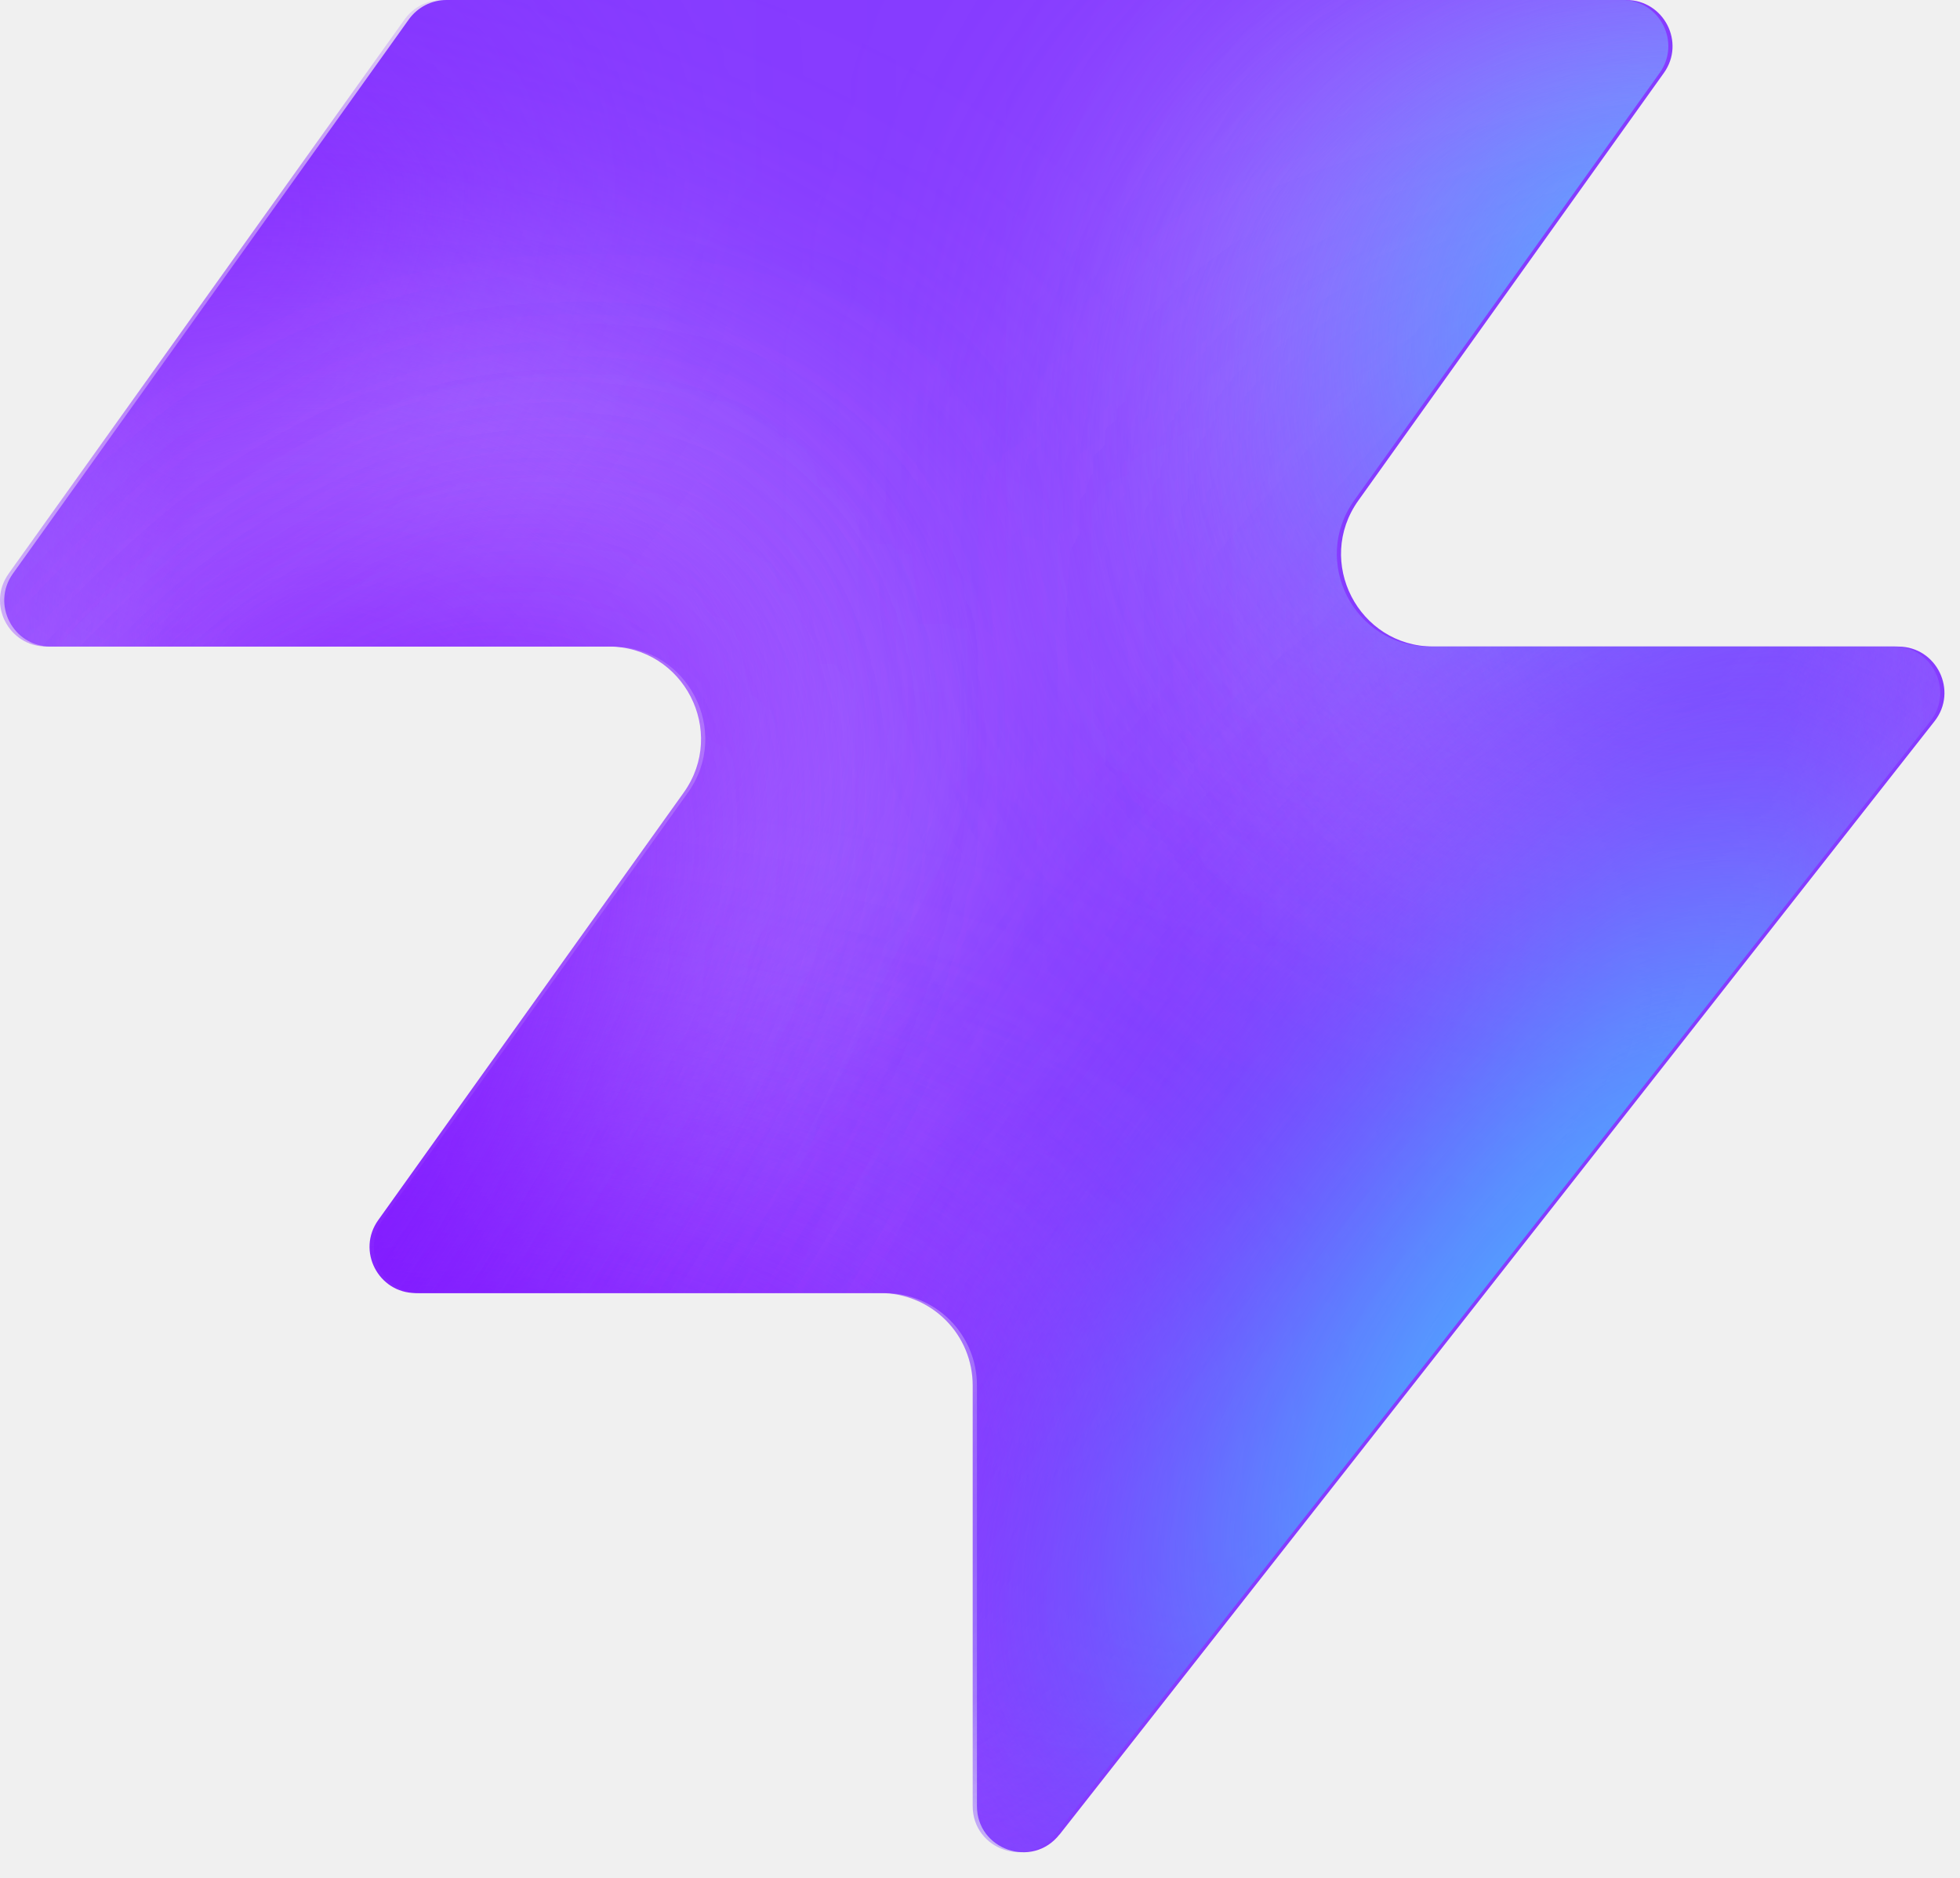
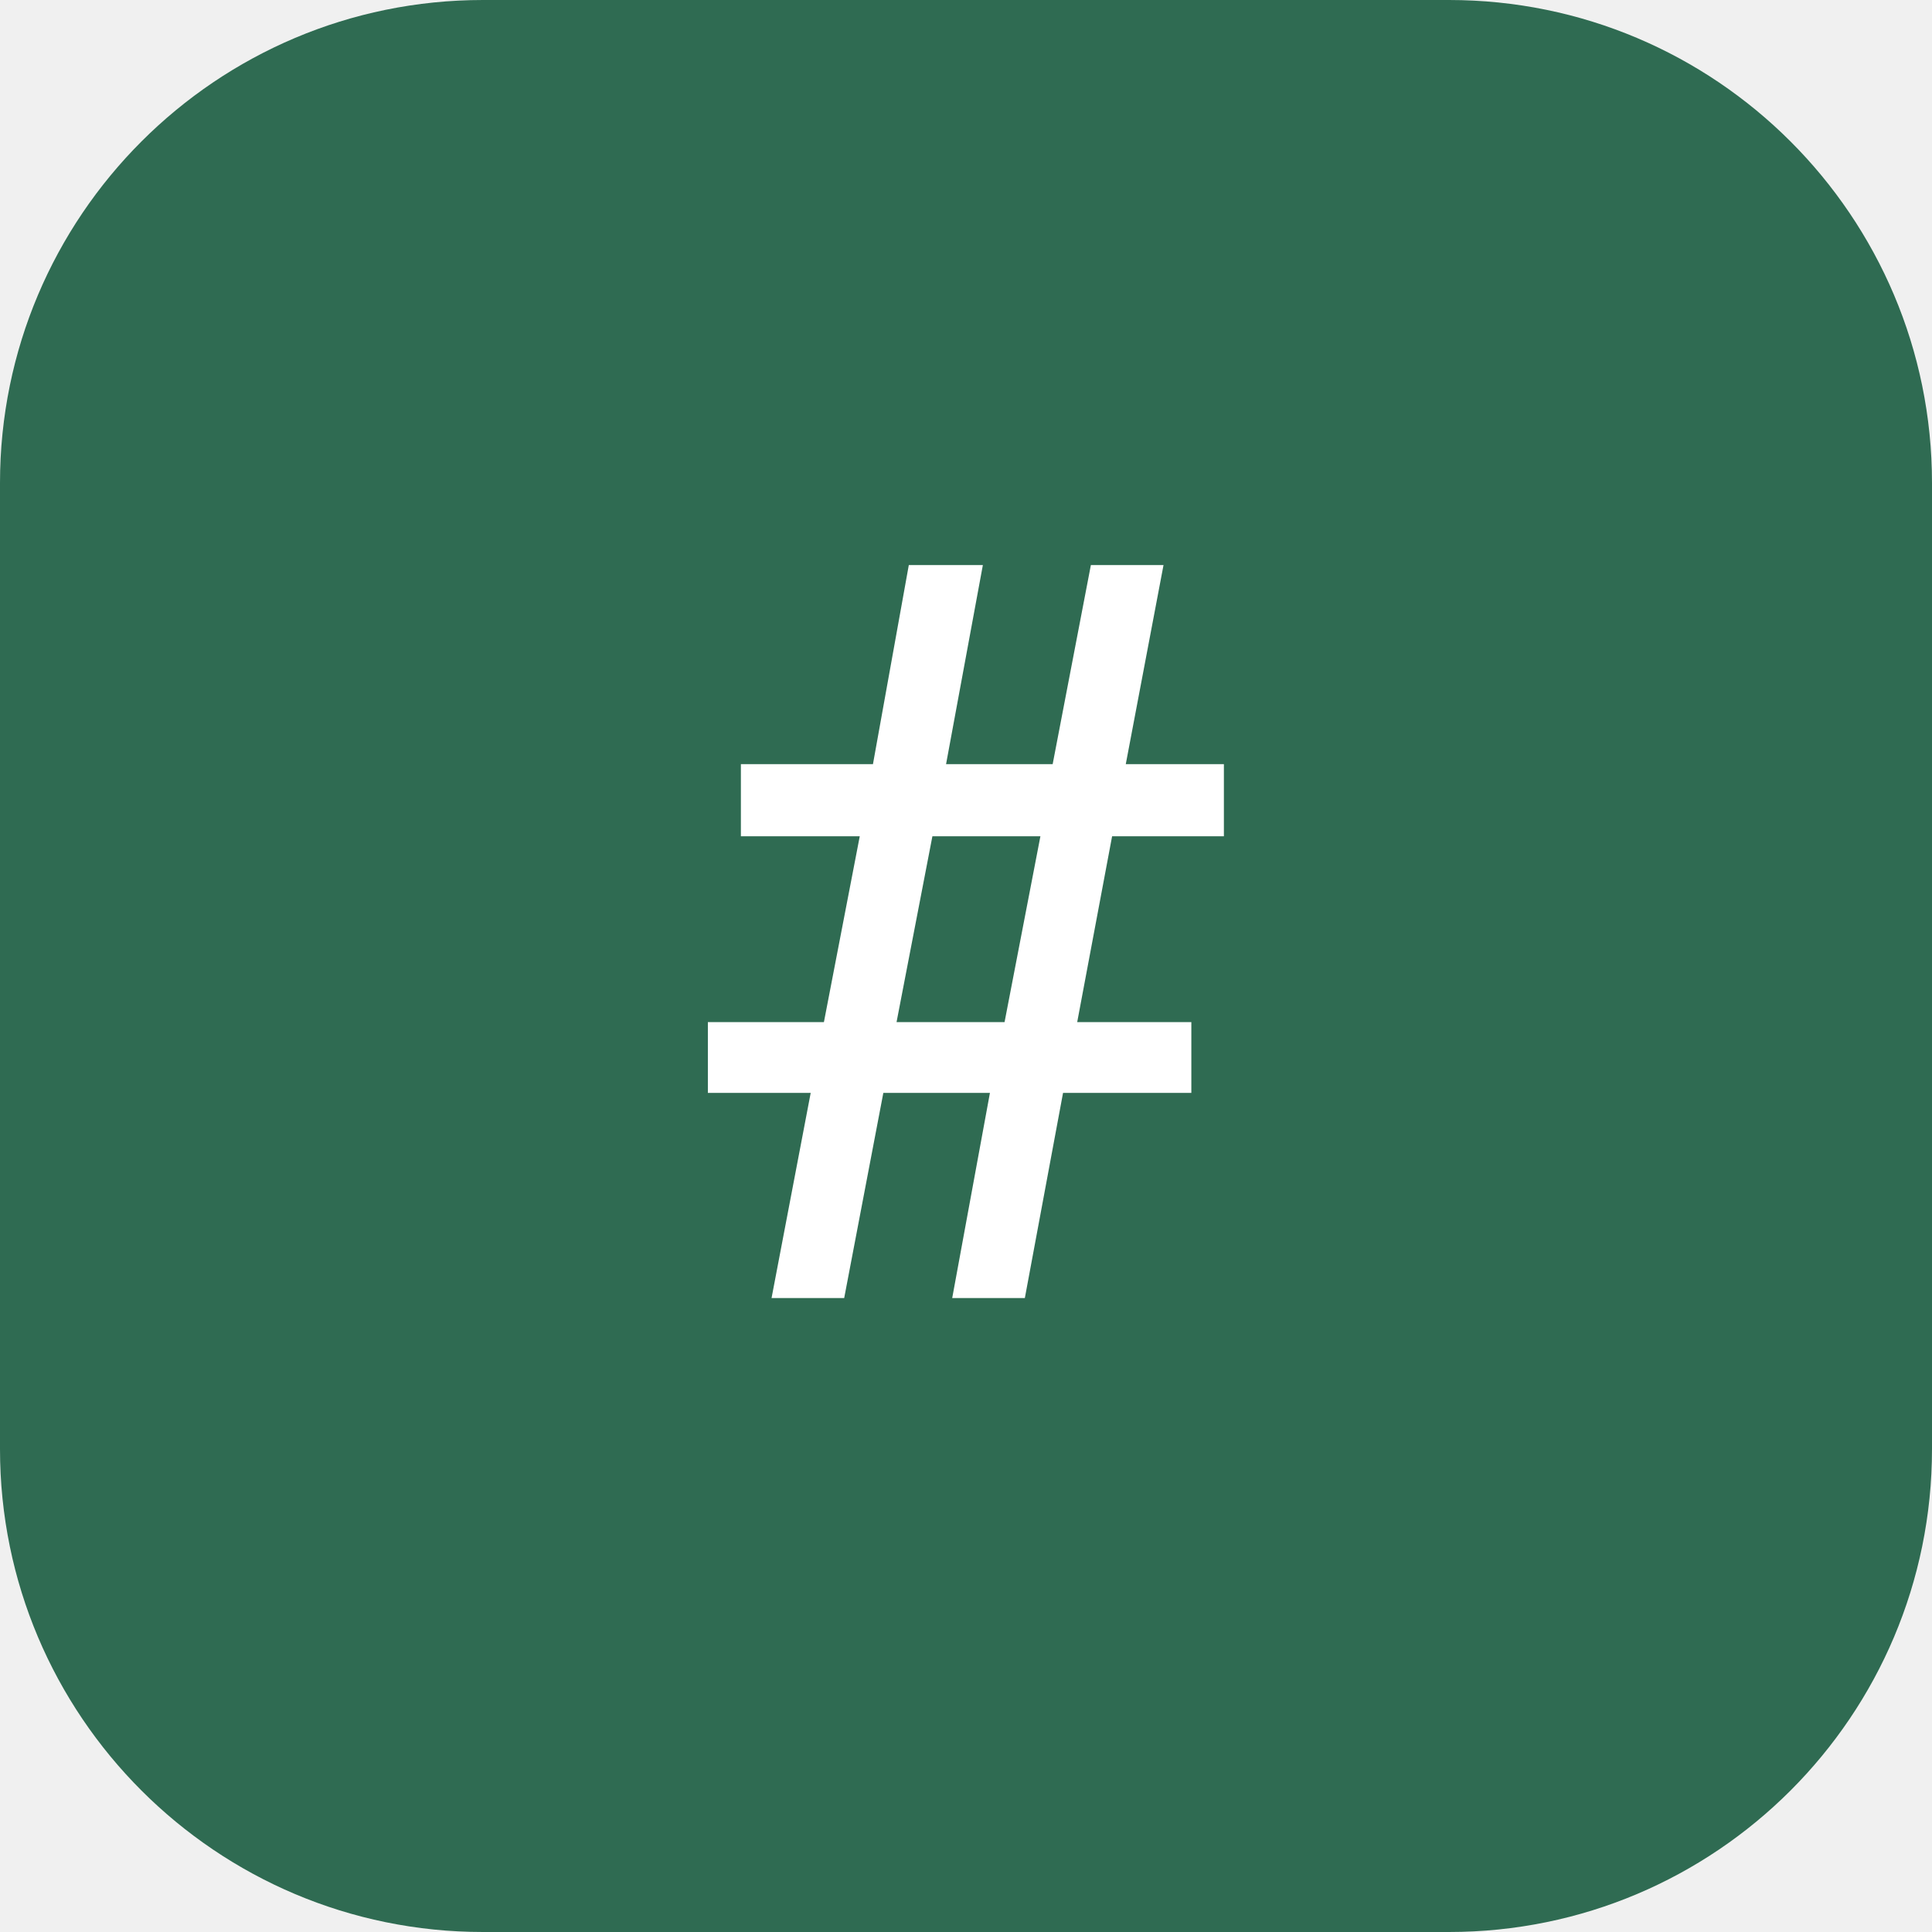
- <svg xmlns="http://www.w3.org/2000/svg" width="48" height="46" fill="none" viewBox="0 0 48 46">
-   <path fill="#863bff" d="M25.946 44.938c-.664.845-2.021.375-2.021-.698V33.937a2.26 2.26 0 0 0-2.262-2.262H10.287c-.92 0-1.456-1.04-.92-1.788l7.48-10.471c1.07-1.497 0-3.578-1.842-3.578H1.237c-.92 0-1.456-1.04-.92-1.788L10.013.474c.214-.297.556-.474.92-.474h28.894c.92 0 1.456 1.04.92 1.788l-7.48 10.471c-1.07 1.498 0 3.579 1.842 3.579h11.377c.943 0 1.473 1.088.89 1.83L25.947 44.94z" style="fill:#863bff;fill:color(display-p3 .525 .23 1);fill-opacity:1" />
-   <mask id="a" width="48" height="46" x="0" y="0" maskUnits="userSpaceOnUse" style="mask-type:alpha">
-     <path fill="#000" d="M25.842 44.938c-.664.844-2.021.375-2.021-.698V33.937a2.26 2.26 0 0 0-2.262-2.262H10.183c-.92 0-1.456-1.04-.92-1.788l7.48-10.471c1.07-1.498 0-3.579-1.842-3.579H1.133c-.92 0-1.456-1.04-.92-1.787L9.91.473c.214-.297.556-.474.92-.474h28.894c.92 0 1.456 1.04.92 1.788l-7.48 10.471c-1.07 1.498 0 3.578 1.842 3.578h11.377c.943 0 1.473 1.088.89 1.832L25.843 44.94z" style="fill:#000;fill-opacity:1" />
-   </mask>
-   <g mask="url(#a)">
-     <g filter="url(#b)">
-       <ellipse cx="5.508" cy="14.704" fill="#ede6ff" rx="5.508" ry="14.704" style="fill:#ede6ff;fill:color(display-p3 .927 .903 1);fill-opacity:1" transform="matrix(.00324 1 1 -.00324 -4.47 31.516)" />
-     </g>
-     <g filter="url(#c)">
-       <ellipse cx="10.399" cy="29.851" fill="#ede6ff" rx="10.399" ry="29.851" style="fill:#ede6ff;fill:color(display-p3 .927 .903 1);fill-opacity:1" transform="matrix(.00324 1 1 -.00324 -39.328 7.883)" />
-     </g>
-     <g filter="url(#d)">
-       <ellipse cx="5.508" cy="30.487" fill="#7e14ff" rx="5.508" ry="30.487" style="fill:#7e14ff;fill:color(display-p3 .492 .077 1);fill-opacity:1" transform="rotate(89.814 -25.913 -14.639)scale(1 -1)" />
-     </g>
-     <g filter="url(#e)">
-       <ellipse cx="5.508" cy="30.599" fill="#7e14ff" rx="5.508" ry="30.599" style="fill:#7e14ff;fill:color(display-p3 .492 .077 1);fill-opacity:1" transform="rotate(89.814 -32.644 -3.334)scale(1 -1)" />
-     </g>
-     <g filter="url(#f)">
-       <ellipse cx="5.508" cy="30.599" fill="#7e14ff" rx="5.508" ry="30.599" style="fill:#7e14ff;fill:color(display-p3 .492 .077 1);fill-opacity:1" transform="matrix(.00324 1 1 -.00324 -34.34 30.47)" />
-     </g>
-     <g filter="url(#g)">
-       <ellipse cx="14.072" cy="22.078" fill="#ede6ff" rx="14.072" ry="22.078" style="fill:#ede6ff;fill:color(display-p3 .927 .903 1);fill-opacity:1" transform="rotate(93.35 24.506 48.493)scale(-1 1)" />
-     </g>
-     <g filter="url(#h)">
-       <ellipse cx="3.47" cy="21.501" fill="#7e14ff" rx="3.47" ry="21.501" style="fill:#7e14ff;fill:color(display-p3 .492 .077 1);fill-opacity:1" transform="rotate(89.009 28.708 47.59)scale(-1 1)" />
-     </g>
-     <g filter="url(#i)">
-       <ellipse cx="3.47" cy="21.501" fill="#7e14ff" rx="3.47" ry="21.501" style="fill:#7e14ff;fill:color(display-p3 .492 .077 1);fill-opacity:1" transform="rotate(89.009 28.708 47.59)scale(-1 1)" />
-     </g>
-     <g filter="url(#j)">
-       <ellipse cx=".387" cy="8.972" fill="#7e14ff" rx="4.407" ry="29.108" style="fill:#7e14ff;fill:color(display-p3 .492 .077 1);fill-opacity:1" transform="rotate(39.51 .387 8.972)" />
-     </g>
-     <g filter="url(#k)">
-       <ellipse cx="47.523" cy="-6.092" fill="#7e14ff" rx="4.407" ry="29.108" style="fill:#7e14ff;fill:color(display-p3 .492 .077 1);fill-opacity:1" transform="rotate(37.892 47.523 -6.092)" />
-     </g>
-     <g filter="url(#l)">
-       <ellipse cx="41.412" cy="6.333" fill="#47bfff" rx="5.971" ry="9.665" style="fill:#47bfff;fill:color(display-p3 .28 .748 1);fill-opacity:1" transform="rotate(37.892 41.412 6.333)" />
-     </g>
-     <g filter="url(#m)">
-       <ellipse cx="-1.879" cy="38.332" fill="#7e14ff" rx="4.407" ry="29.108" style="fill:#7e14ff;fill:color(display-p3 .492 .077 1);fill-opacity:1" transform="rotate(37.892 -1.88 38.332)" />
-     </g>
-     <g filter="url(#n)">
-       <ellipse cx="-1.879" cy="38.332" fill="#7e14ff" rx="4.407" ry="29.108" style="fill:#7e14ff;fill:color(display-p3 .492 .077 1);fill-opacity:1" transform="rotate(37.892 -1.88 38.332)" />
-     </g>
-     <g filter="url(#o)">
-       <ellipse cx="35.651" cy="29.907" fill="#7e14ff" rx="4.407" ry="29.108" style="fill:#7e14ff;fill:color(display-p3 .492 .077 1);fill-opacity:1" transform="rotate(37.892 35.651 29.907)" />
-     </g>
-     <g filter="url(#p)">
-       <ellipse cx="38.418" cy="32.4" fill="#47bfff" rx="5.971" ry="15.297" style="fill:#47bfff;fill:color(display-p3 .28 .748 1);fill-opacity:1" transform="rotate(37.892 38.418 32.4)" />
-     </g>
-   </g>
-   <defs>
-     <filter id="b" width="60.045" height="41.654" x="-19.77" y="16.149" color-interpolation-filters="sRGB" filterUnits="userSpaceOnUse">
-       <feFlood flood-opacity="0" result="BackgroundImageFix" />
-       <feBlend in="SourceGraphic" in2="BackgroundImageFix" result="shape" />
-       <feGaussianBlur result="effect1_foregroundBlur_2002_17158" stdDeviation="7.659" />
-     </filter>
-     <filter id="c" width="90.34" height="51.437" x="-54.613" y="-7.533" color-interpolation-filters="sRGB" filterUnits="userSpaceOnUse">
-       <feFlood flood-opacity="0" result="BackgroundImageFix" />
-       <feBlend in="SourceGraphic" in2="BackgroundImageFix" result="shape" />
-       <feGaussianBlur result="effect1_foregroundBlur_2002_17158" stdDeviation="7.659" />
-     </filter>
-     <filter id="d" width="79.355" height="29.4" x="-49.64" y="2.03" color-interpolation-filters="sRGB" filterUnits="userSpaceOnUse">
-       <feFlood flood-opacity="0" result="BackgroundImageFix" />
-       <feBlend in="SourceGraphic" in2="BackgroundImageFix" result="shape" />
-       <feGaussianBlur result="effect1_foregroundBlur_2002_17158" stdDeviation="4.596" />
-     </filter>
-     <filter id="e" width="79.579" height="29.4" x="-45.045" y="20.029" color-interpolation-filters="sRGB" filterUnits="userSpaceOnUse">
-       <feFlood flood-opacity="0" result="BackgroundImageFix" />
-       <feBlend in="SourceGraphic" in2="BackgroundImageFix" result="shape" />
-       <feGaussianBlur result="effect1_foregroundBlur_2002_17158" stdDeviation="4.596" />
-     </filter>
-     <filter id="f" width="79.579" height="29.4" x="-43.513" y="21.178" color-interpolation-filters="sRGB" filterUnits="userSpaceOnUse">
-       <feFlood flood-opacity="0" result="BackgroundImageFix" />
-       <feBlend in="SourceGraphic" in2="BackgroundImageFix" result="shape" />
-       <feGaussianBlur result="effect1_foregroundBlur_2002_17158" stdDeviation="4.596" />
-     </filter>
-     <filter id="g" width="74.749" height="58.852" x="15.756" y="-17.901" color-interpolation-filters="sRGB" filterUnits="userSpaceOnUse">
-       <feFlood flood-opacity="0" result="BackgroundImageFix" />
-       <feBlend in="SourceGraphic" in2="BackgroundImageFix" result="shape" />
-       <feGaussianBlur result="effect1_foregroundBlur_2002_17158" stdDeviation="7.659" />
-     </filter>
-     <filter id="h" width="61.377" height="25.362" x="23.548" y="2.284" color-interpolation-filters="sRGB" filterUnits="userSpaceOnUse">
-       <feFlood flood-opacity="0" result="BackgroundImageFix" />
-       <feBlend in="SourceGraphic" in2="BackgroundImageFix" result="shape" />
-       <feGaussianBlur result="effect1_foregroundBlur_2002_17158" stdDeviation="4.596" />
-     </filter>
-     <filter id="i" width="61.377" height="25.362" x="23.548" y="2.284" color-interpolation-filters="sRGB" filterUnits="userSpaceOnUse">
-       <feFlood flood-opacity="0" result="BackgroundImageFix" />
-       <feBlend in="SourceGraphic" in2="BackgroundImageFix" result="shape" />
-       <feGaussianBlur result="effect1_foregroundBlur_2002_17158" stdDeviation="4.596" />
-     </filter>
-     <filter id="j" width="56.045" height="63.649" x="-27.636" y="-22.853" color-interpolation-filters="sRGB" filterUnits="userSpaceOnUse">
-       <feFlood flood-opacity="0" result="BackgroundImageFix" />
-       <feBlend in="SourceGraphic" in2="BackgroundImageFix" result="shape" />
-       <feGaussianBlur result="effect1_foregroundBlur_2002_17158" stdDeviation="4.596" />
-     </filter>
-     <filter id="k" width="54.814" height="64.646" x="20.116" y="-38.415" color-interpolation-filters="sRGB" filterUnits="userSpaceOnUse">
-       <feFlood flood-opacity="0" result="BackgroundImageFix" />
-       <feBlend in="SourceGraphic" in2="BackgroundImageFix" result="shape" />
-       <feGaussianBlur result="effect1_foregroundBlur_2002_17158" stdDeviation="4.596" />
-     </filter>
-     <filter id="l" width="33.541" height="35.313" x="24.641" y="-11.323" color-interpolation-filters="sRGB" filterUnits="userSpaceOnUse">
-       <feFlood flood-opacity="0" result="BackgroundImageFix" />
-       <feBlend in="SourceGraphic" in2="BackgroundImageFix" result="shape" />
-       <feGaussianBlur result="effect1_foregroundBlur_2002_17158" stdDeviation="4.596" />
-     </filter>
-     <filter id="m" width="54.814" height="64.646" x="-29.286" y="6.009" color-interpolation-filters="sRGB" filterUnits="userSpaceOnUse">
-       <feFlood flood-opacity="0" result="BackgroundImageFix" />
-       <feBlend in="SourceGraphic" in2="BackgroundImageFix" result="shape" />
-       <feGaussianBlur result="effect1_foregroundBlur_2002_17158" stdDeviation="4.596" />
-     </filter>
-     <filter id="n" width="54.814" height="64.646" x="-29.286" y="6.009" color-interpolation-filters="sRGB" filterUnits="userSpaceOnUse">
-       <feFlood flood-opacity="0" result="BackgroundImageFix" />
-       <feBlend in="SourceGraphic" in2="BackgroundImageFix" result="shape" />
-       <feGaussianBlur result="effect1_foregroundBlur_2002_17158" stdDeviation="4.596" />
-     </filter>
-     <filter id="o" width="54.814" height="64.646" x="8.244" y="-2.416" color-interpolation-filters="sRGB" filterUnits="userSpaceOnUse">
-       <feFlood flood-opacity="0" result="BackgroundImageFix" />
-       <feBlend in="SourceGraphic" in2="BackgroundImageFix" result="shape" />
-       <feGaussianBlur result="effect1_foregroundBlur_2002_17158" stdDeviation="4.596" />
-     </filter>
-     <filter id="p" width="39.409" height="43.623" x="18.713" y="10.588" color-interpolation-filters="sRGB" filterUnits="userSpaceOnUse">
-       <feFlood flood-opacity="0" result="BackgroundImageFix" />
-       <feBlend in="SourceGraphic" in2="BackgroundImageFix" result="shape" />
-       <feGaussianBlur result="effect1_foregroundBlur_2002_17158" stdDeviation="4.596" />
-     </filter>
-   </defs>
+ <svg xmlns="http://www.w3.org/2000/svg" viewBox="0 0 64 64">
+   <rect width="64" height="64" rx="16" fill="#2f6b52" />
+   <text x="32" y="43" font-family="Georgia, serif" font-size="34" font-weight="600" fill="#ffffff" text-anchor="middle">#</text>
</svg>
